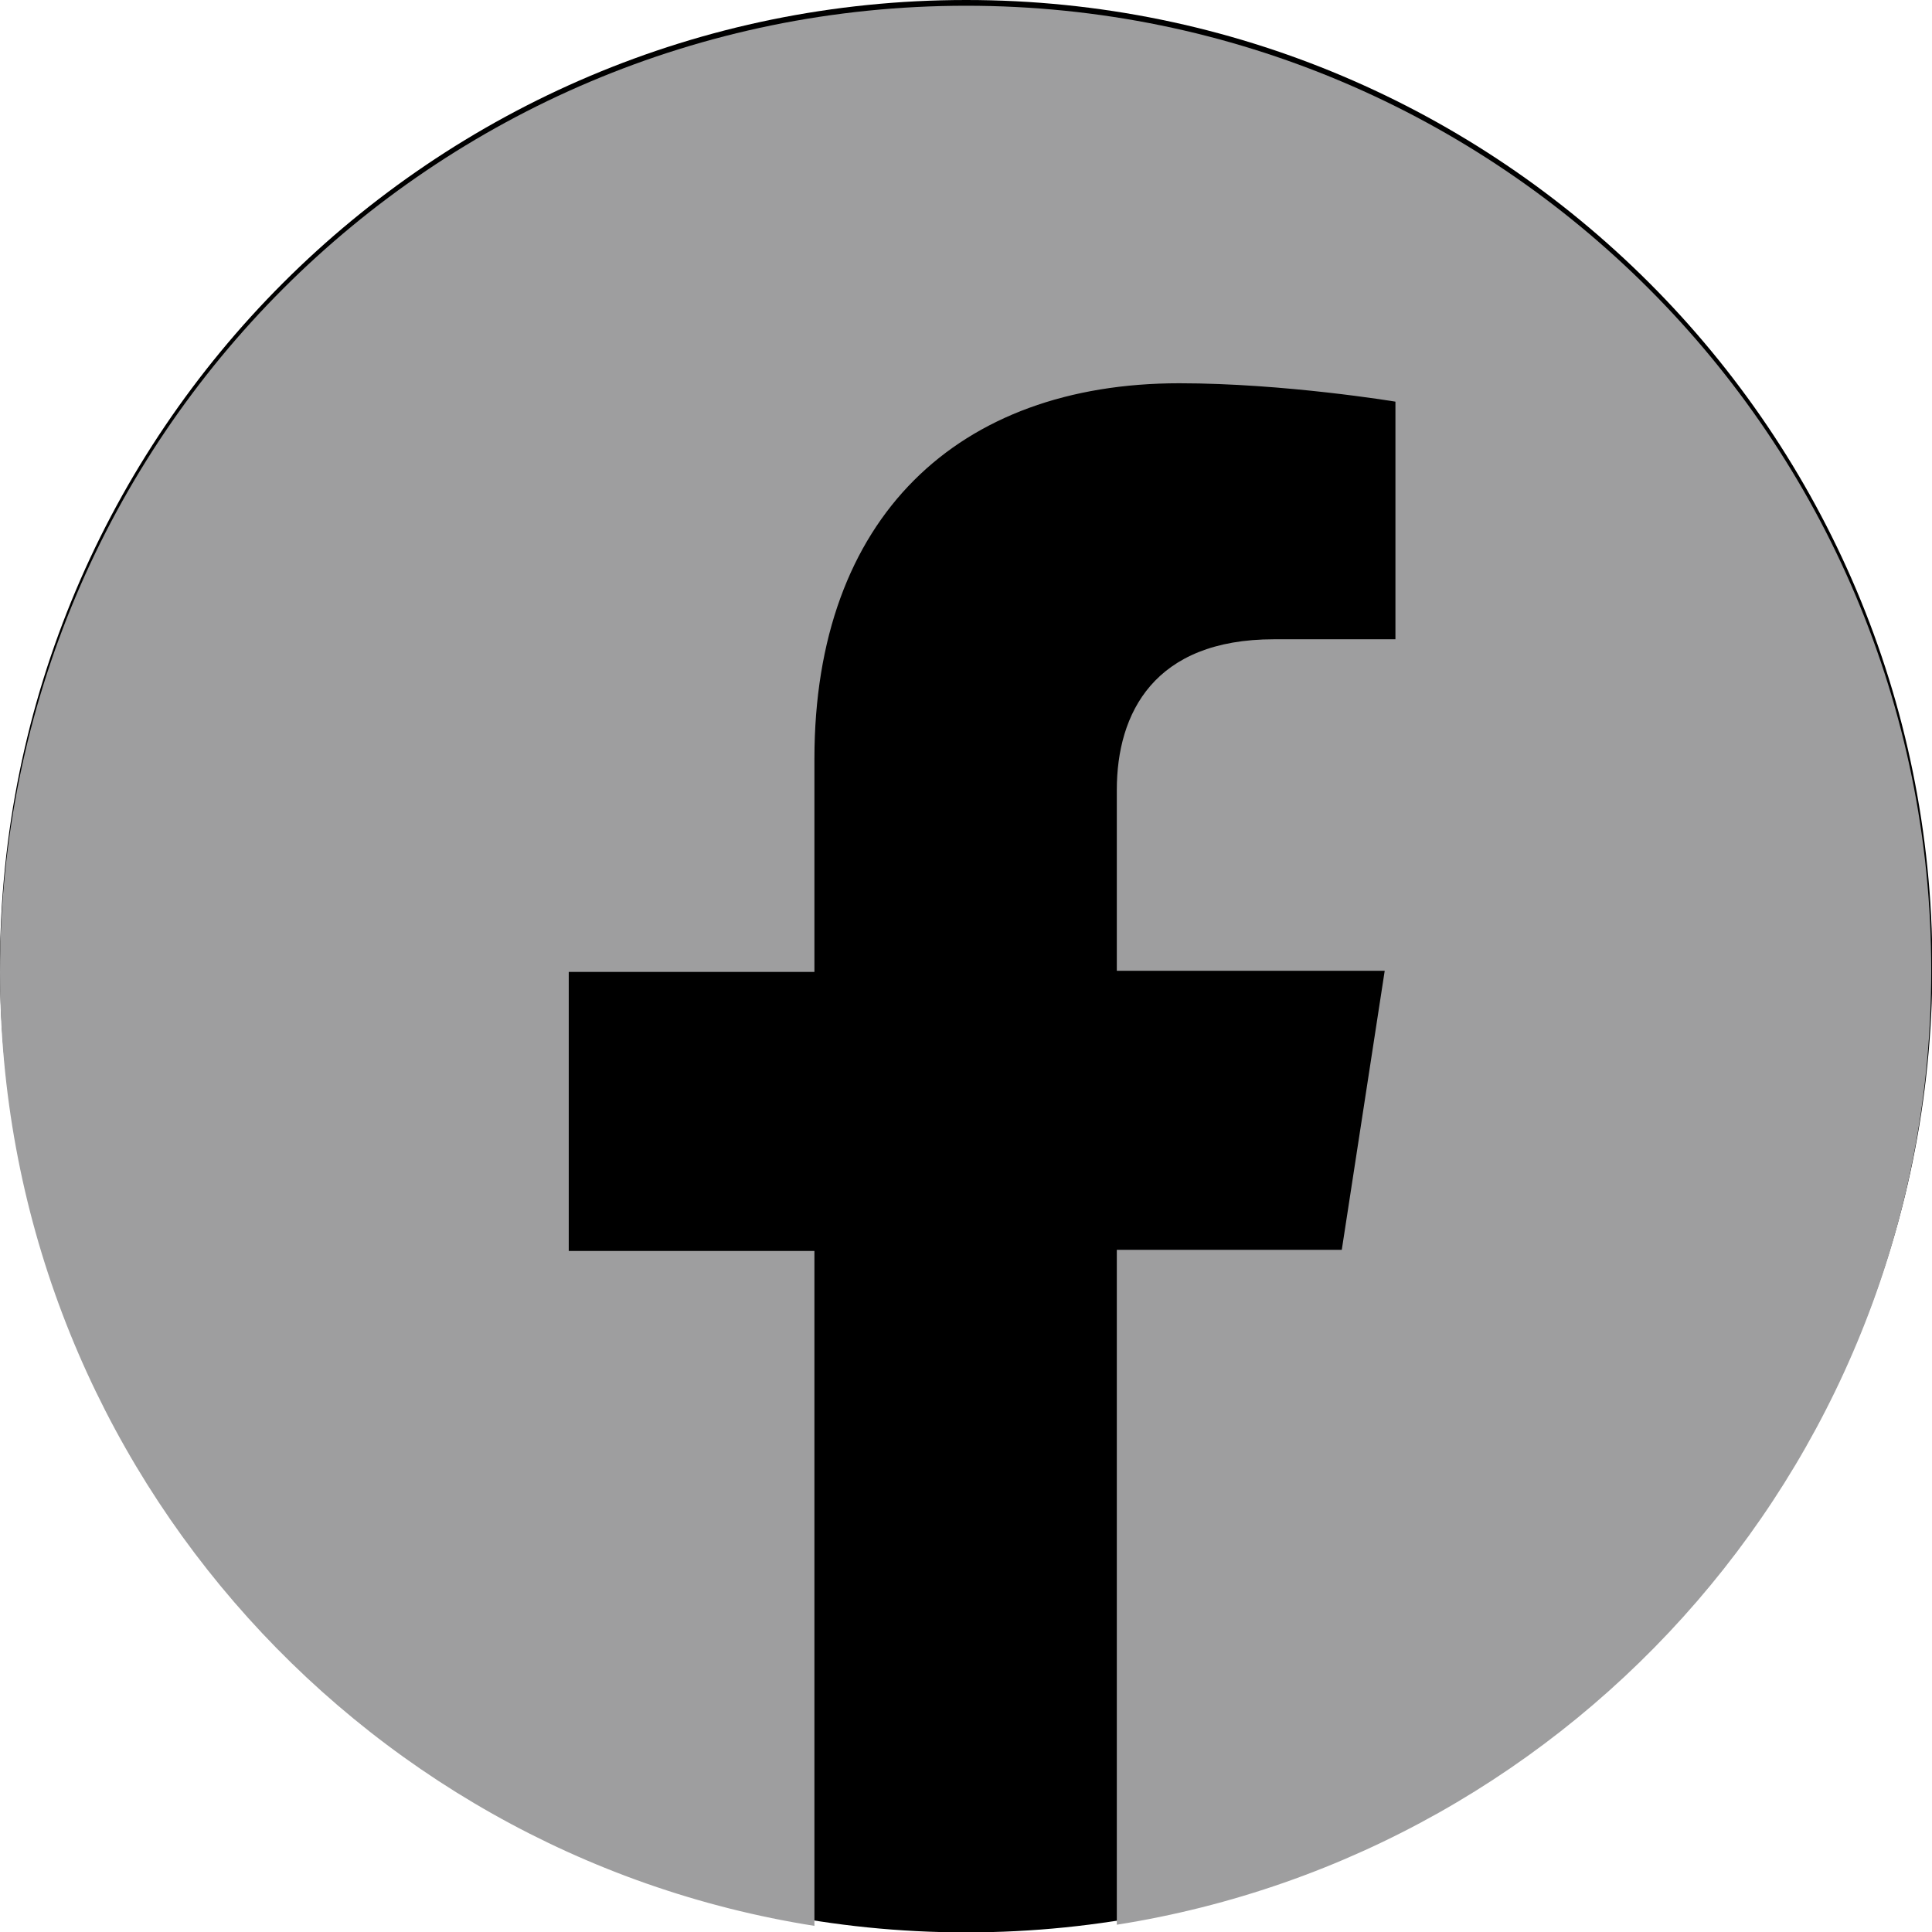
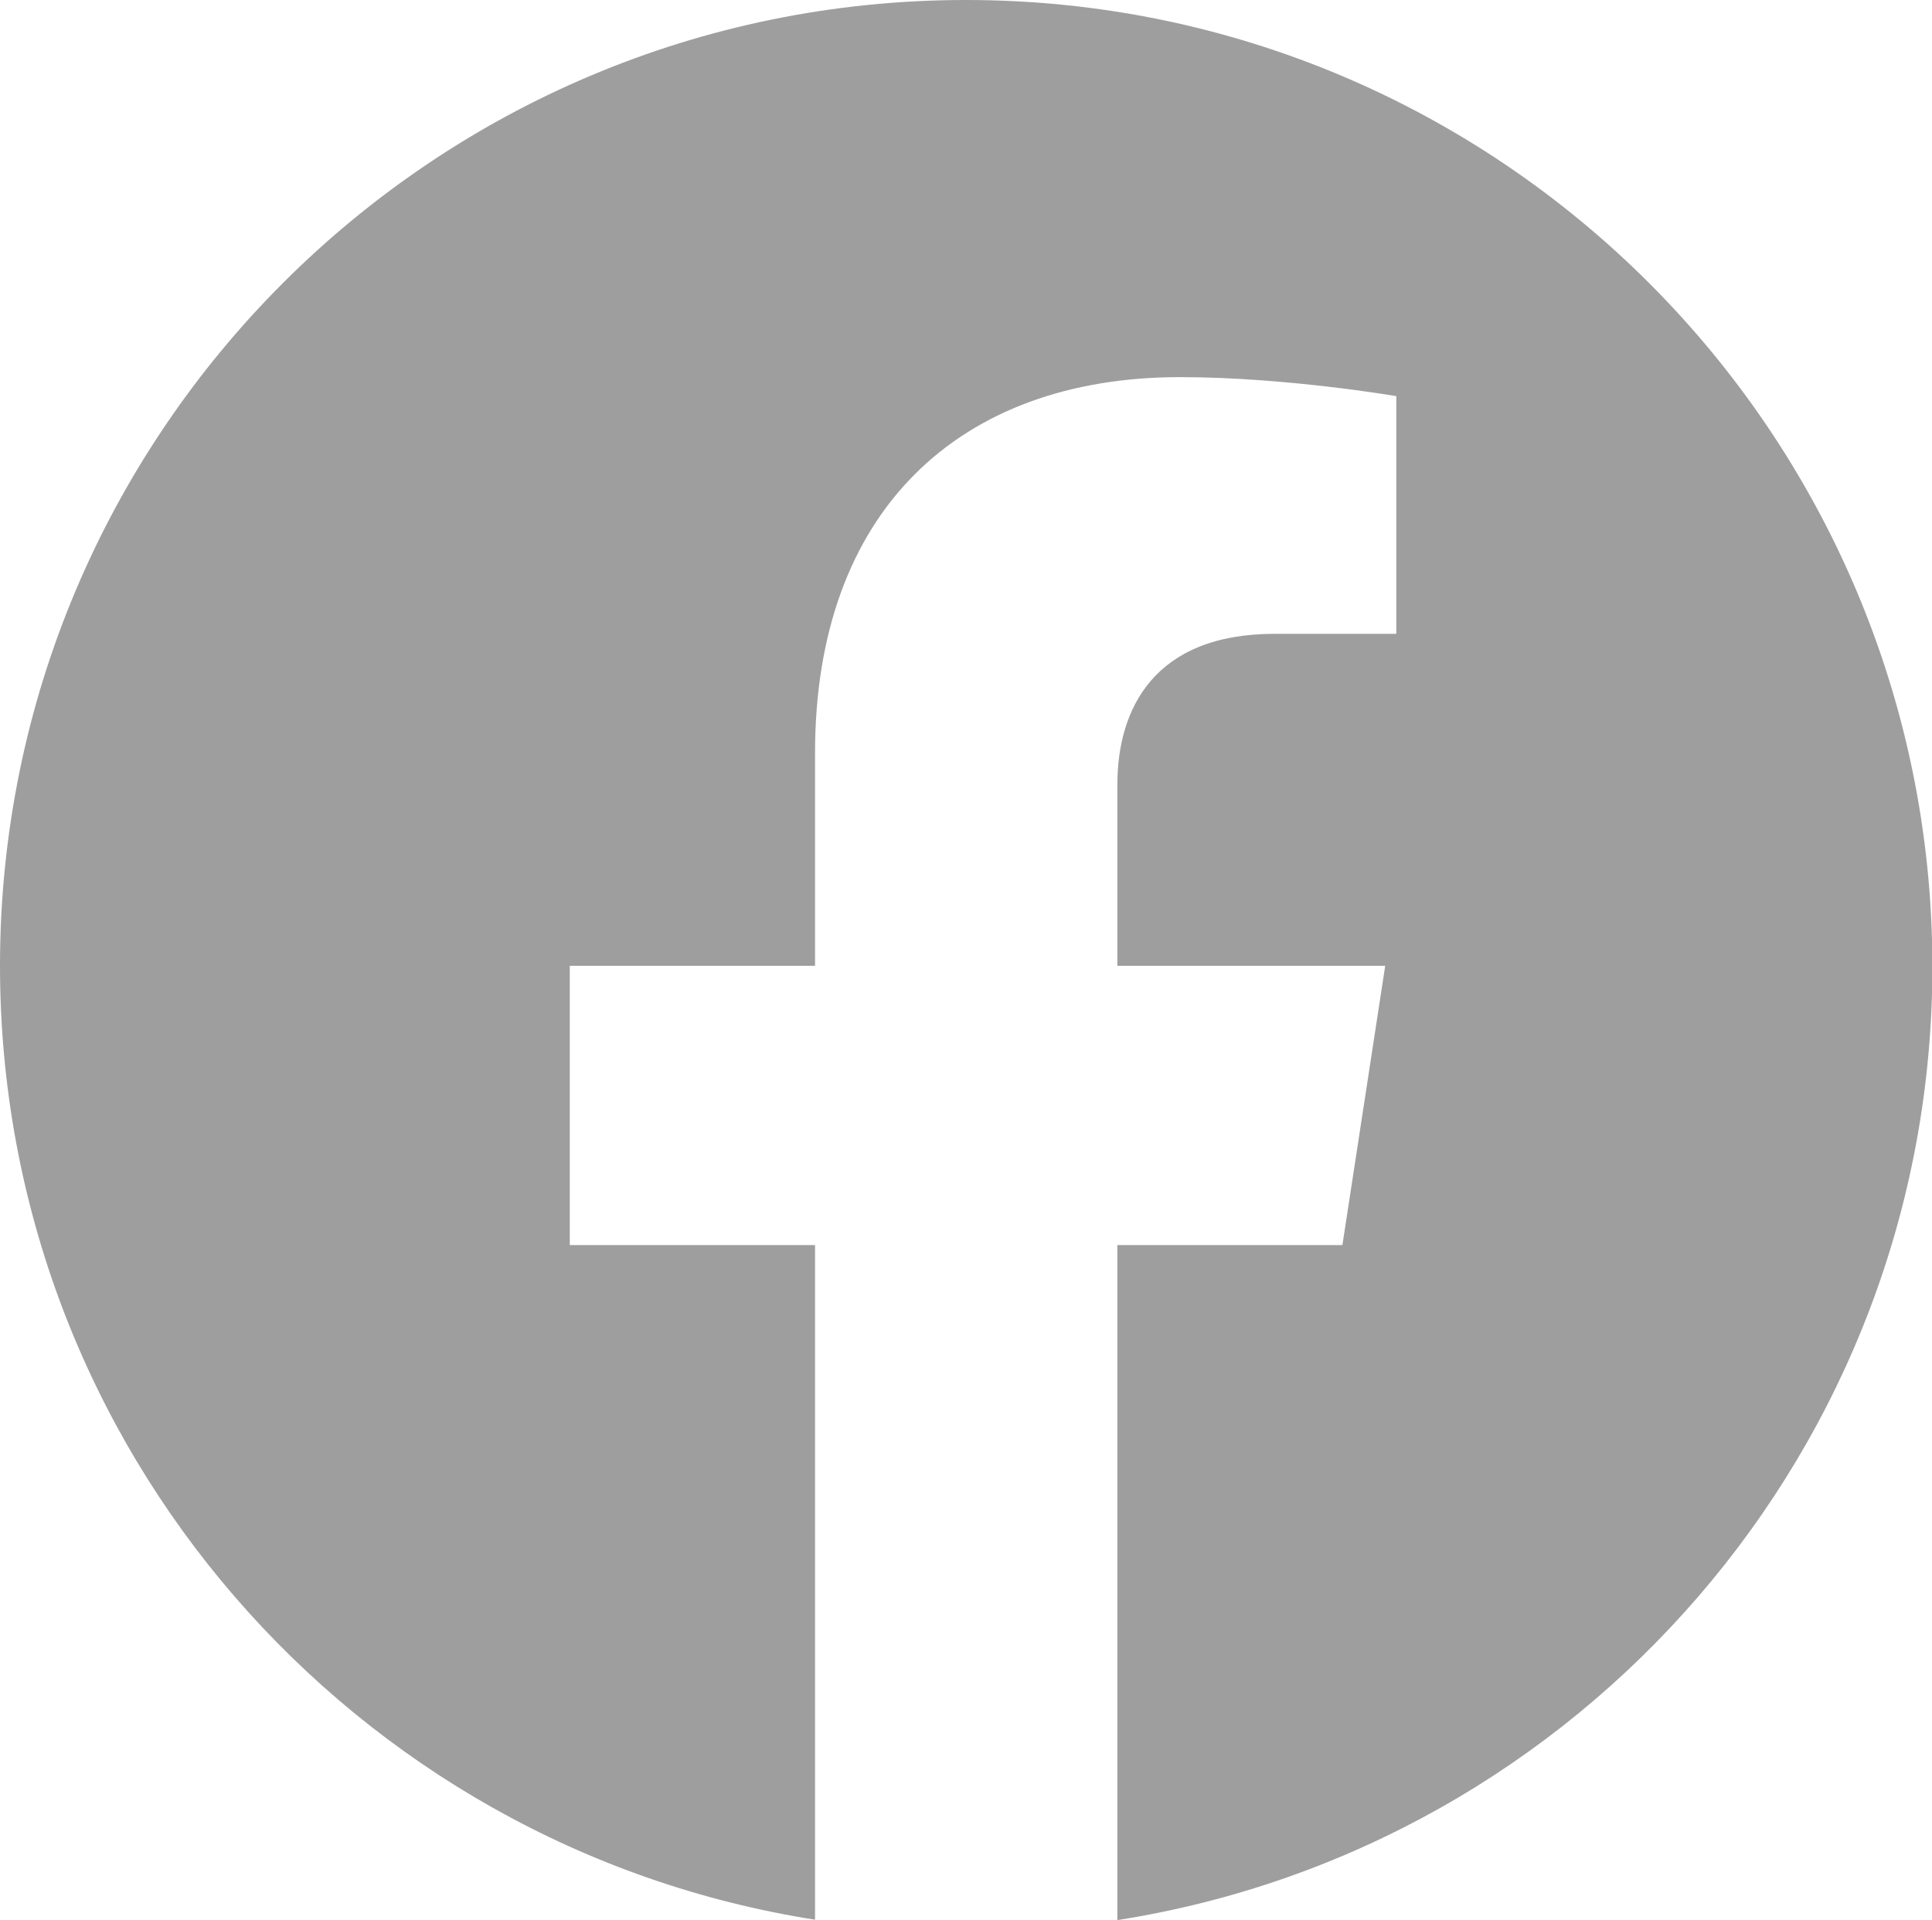
- <svg xmlns="http://www.w3.org/2000/svg" id="b" data-name="圖層 2" width="50.41" height="50.41" viewBox="0 0 50.41 50.41">
-   <defs>
-     <style>
-       .f {
-         fill: #9e9e9f;
-       }
-     </style>
-   </defs>
-   <g id="c" data-name="b">
-     <g id="d" data-name="c">
-       <g id="e" data-name="d">
-         <circle cx="25.21" cy="25.21" r="25.21" />
-         <path class="f" d="M25.21,.15C11.29,.15,0,11.44,0,25.36c0,12.56,9.21,22.99,21.25,24.89v-17.61h-6.41v-7.28h6.41v-5.56c0-6.31,3.75-9.8,9.52-9.8,2.75,0,5.64,.48,5.64,.48v6.2h-3.17c-3.13,0-4.1,1.93-4.1,3.93v4.72h6.99l-1.12,7.28h-5.87v17.61c12.04-1.9,21.25-12.31,21.25-24.89C50.4,11.44,39.12,.15,25.21,.15Z" />
-       </g>
-     </g>
+ <svg xmlns="http://www.w3.org/2000/svg" id="b" data-name="圖層 2" width="48.76" height="48.46" viewBox="0 0 48.76 48.46">
+   <g id="c" data-name="bar">
+     <path d="M24.38,0C10.92,0,0,10.92,0,24.38c0,12.17,8.92,22.25,20.57,24.08V31.43h-6.19v-7.05h6.19v-5.37c0-6.11,3.64-9.49,9.21-9.49,2.67,0,5.46,.48,5.46,.48v6h-3.07c-3.03,0-3.97,1.88-3.97,3.81v4.57h6.76l-1.08,7.05h-5.68v17.04c11.66-1.83,20.57-11.91,20.57-24.08C48.76,10.92,37.84,0,24.38,0Z" style="fill: #9e9e9f;" />
  </g>
</svg>
